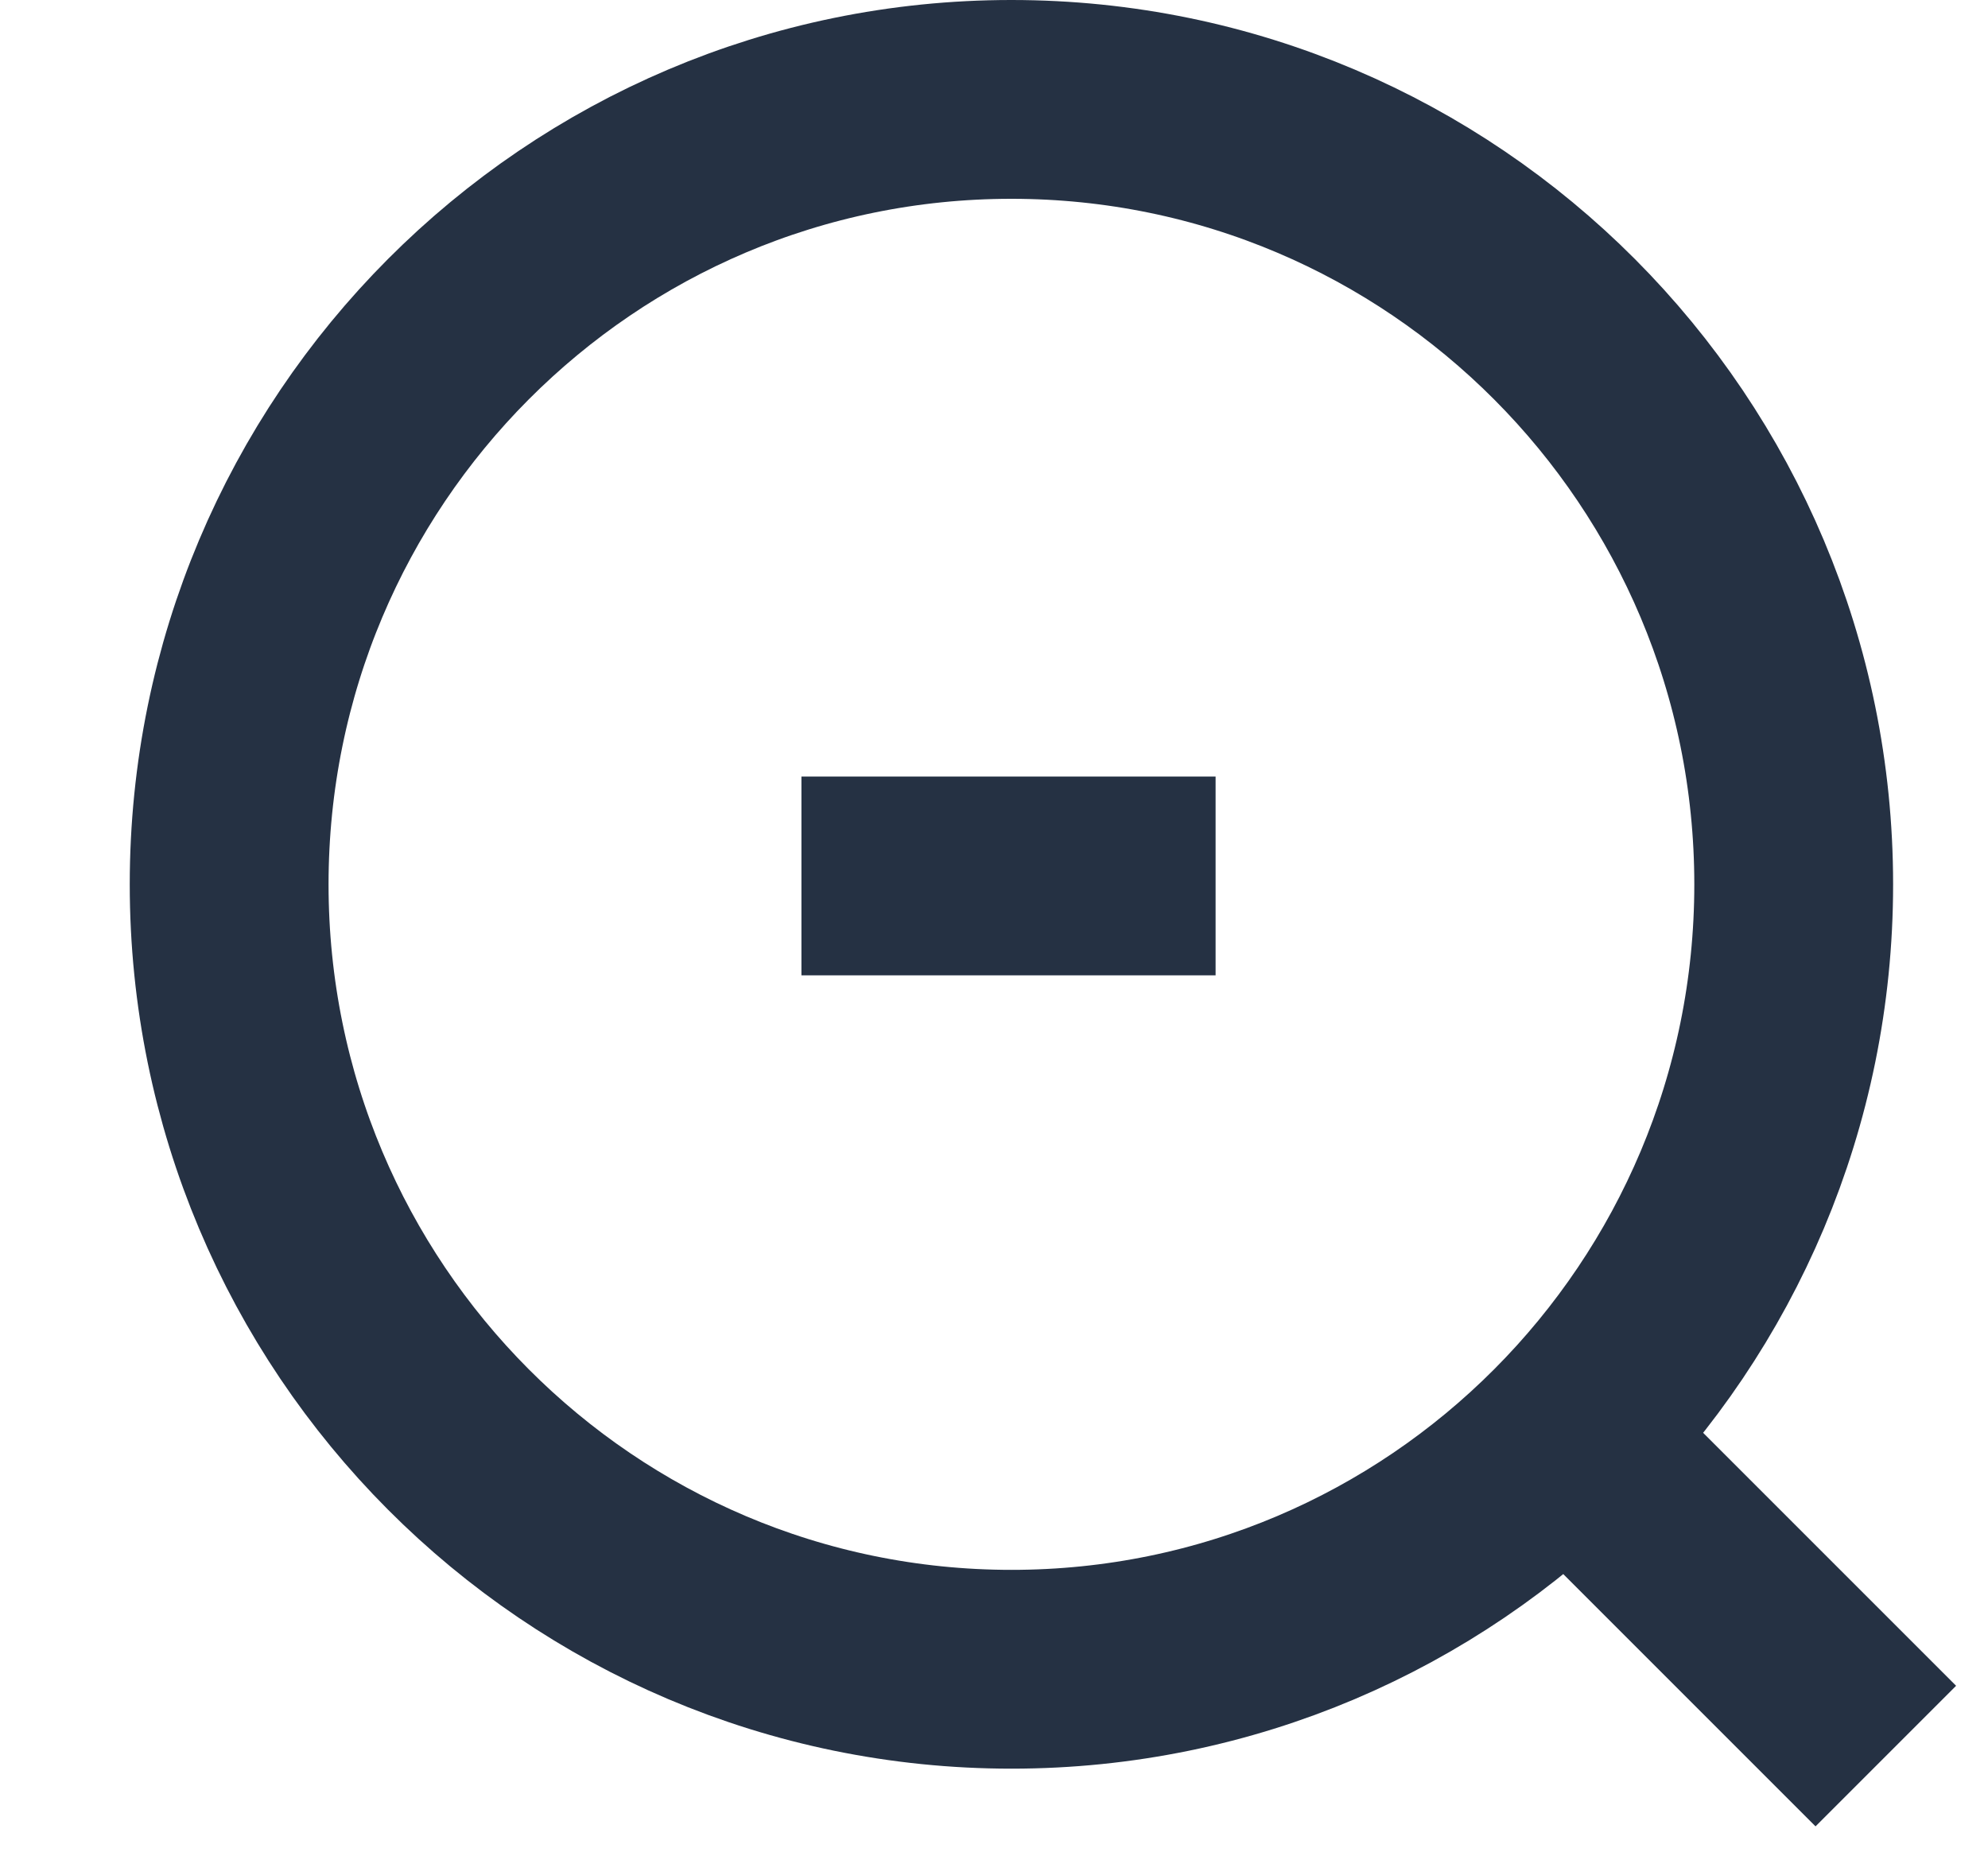
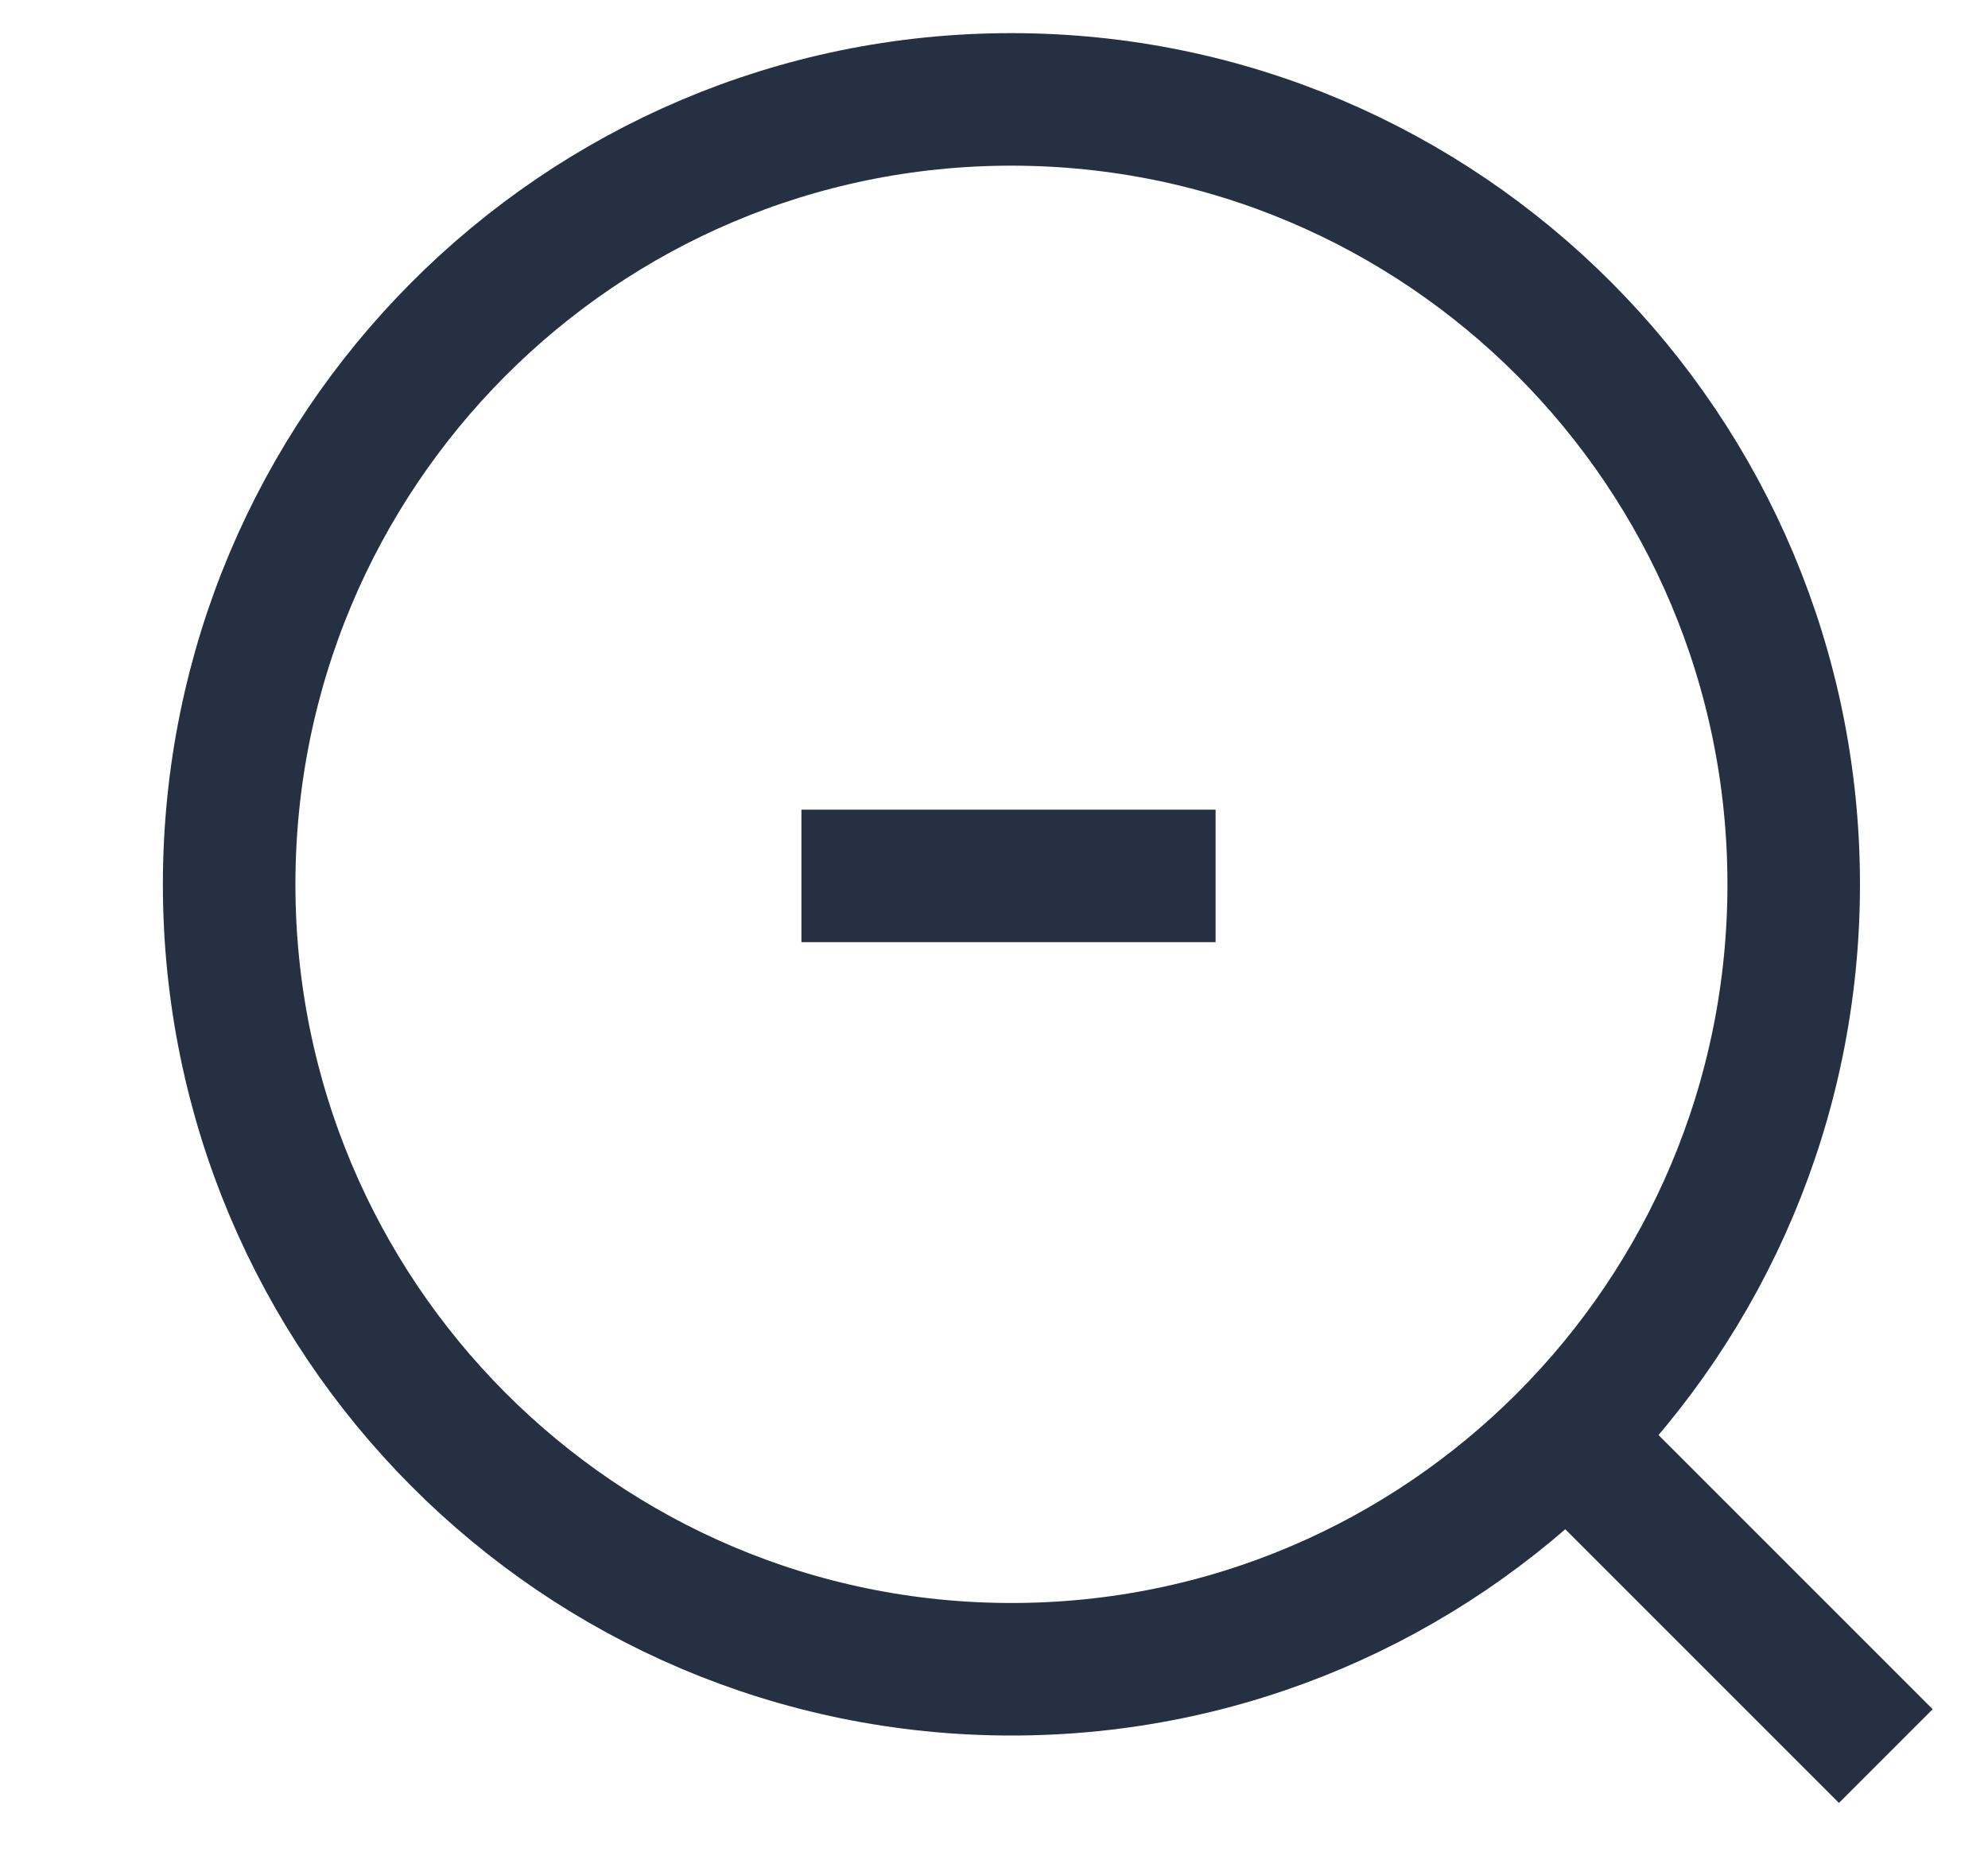
<svg xmlns="http://www.w3.org/2000/svg" width="15" height="14" viewBox="0 0 15 14" fill="none">
-   <path d="M11.823 10.844L14.229 13.25M6.047 6.609H9.172M13.534 6.673C13.534 9.944 10.892 12.595 7.632 12.595C4.372 12.595 1.729 9.944 1.729 6.673C1.729 3.401 4.372 0.75 7.631 0.75C10.892 0.75 13.534 3.402 13.534 6.673Z" stroke="#253143" stroke-width="1.5" strokeLinecap="round" strokeLinejoin="round" />
+   <path d="M11.823 10.844L14.229 13.25M6.047 6.609H9.172M13.534 6.673C13.534 9.944 10.892 12.595 7.632 12.595C4.372 12.595 1.729 9.944 1.729 6.673C1.729 3.401 4.372 0.75 7.631 0.75C10.892 0.75 13.534 3.402 13.534 6.673Z" stroke="#253143" strokeWidth="1.5" strokeLinecap="round" strokeLinejoin="round" />
</svg>
